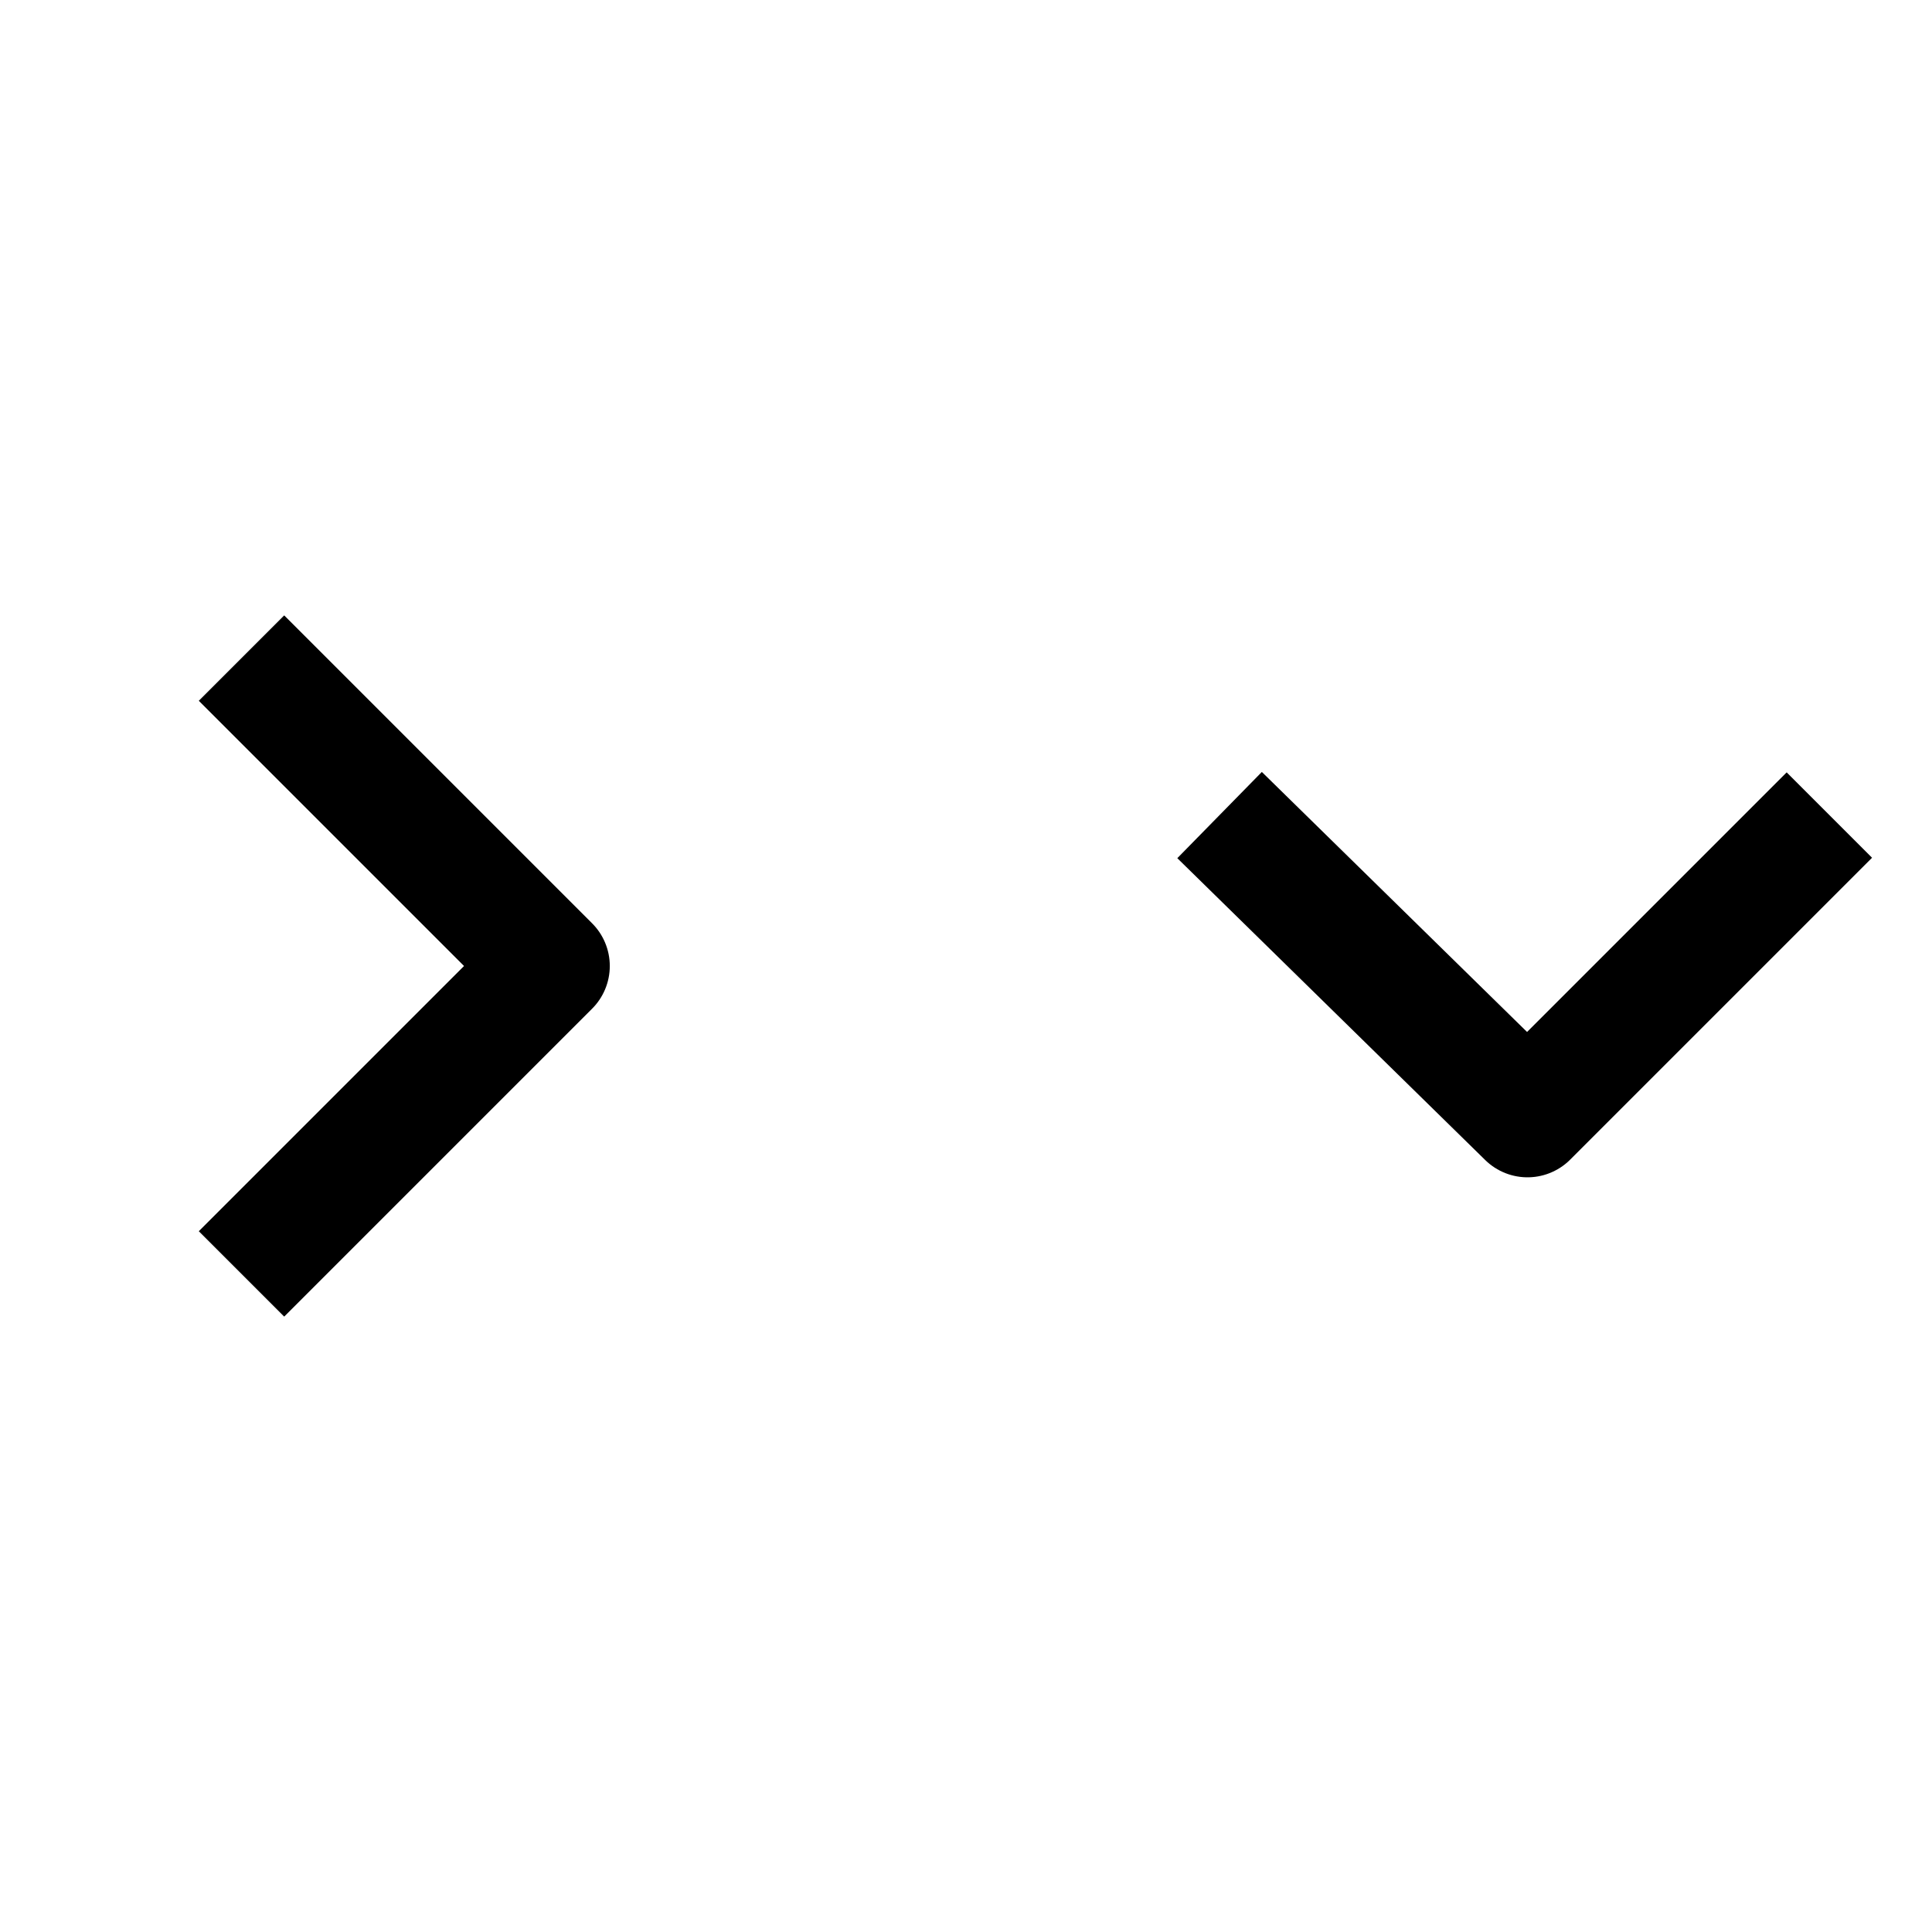
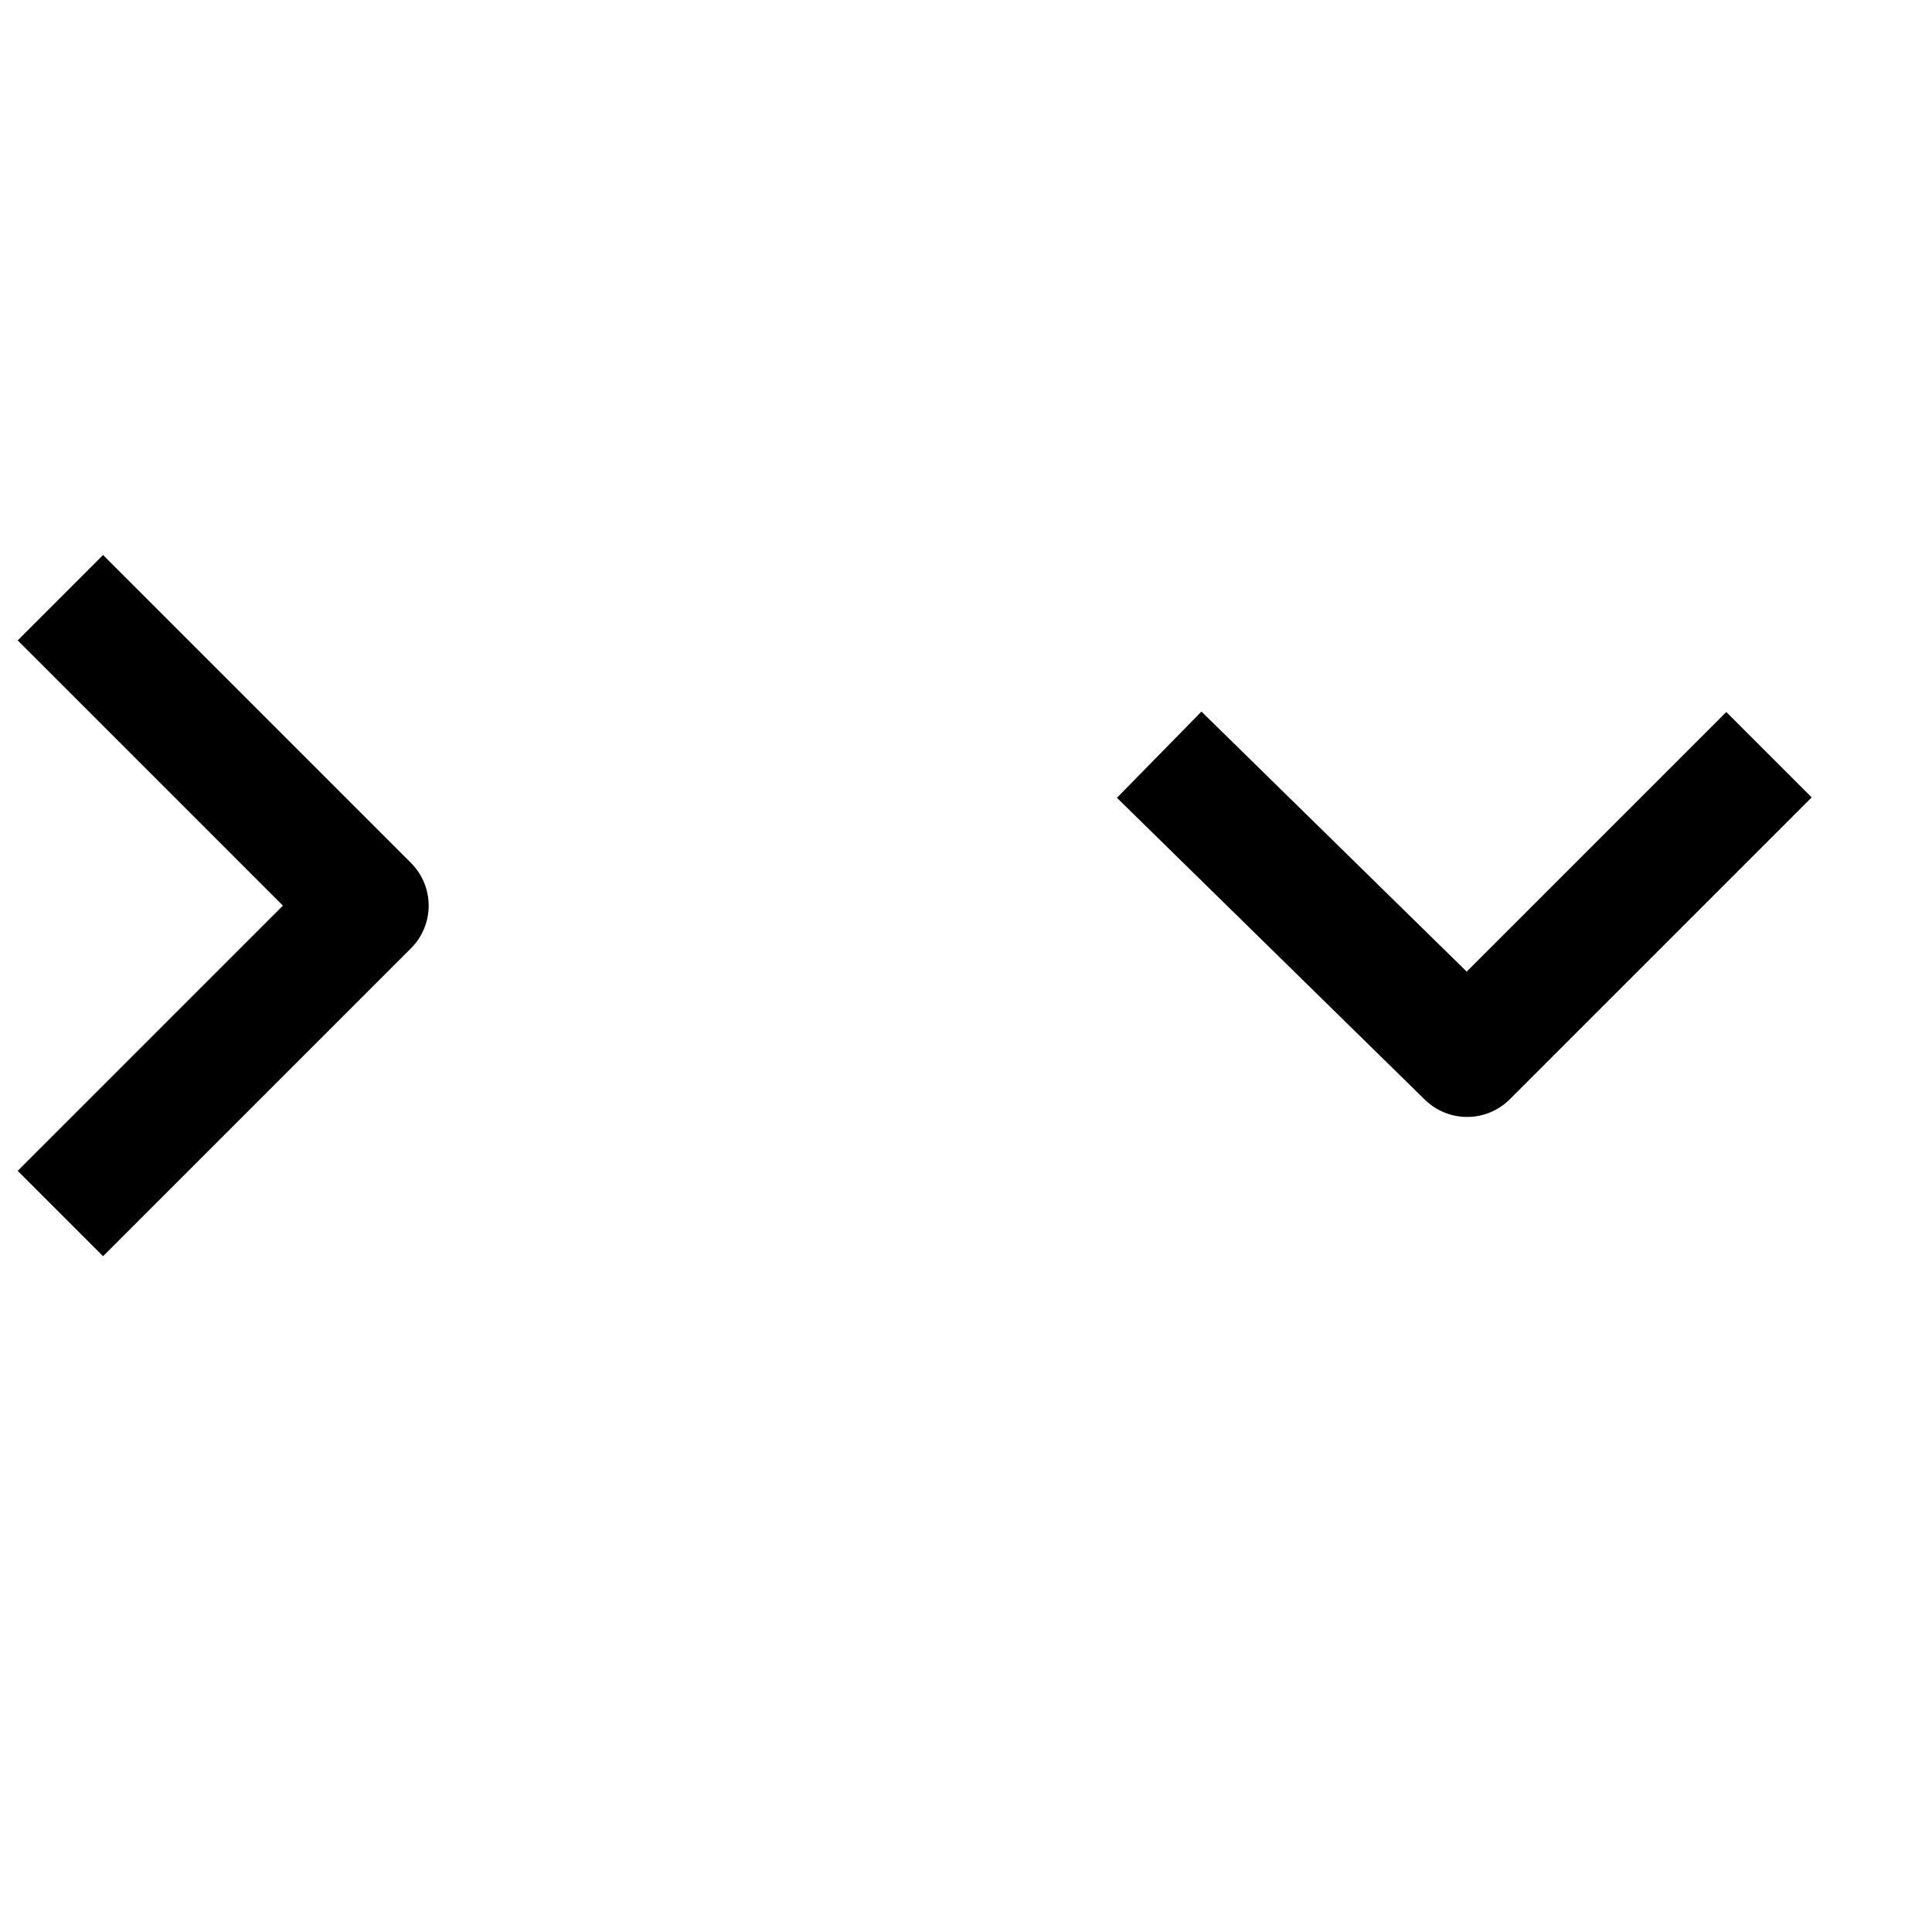
<svg xmlns="http://www.w3.org/2000/svg" id="cat-pg" width="32" height="32" viewBox="0 0 32 32">
  <defs>
    <style>.cls-1{fill:none;stroke:#000;stroke-linejoin:round;stroke-width:2px;}</style>
  </defs>
-   <polyline class="cls-1" points="4 21.1 9.1 16 4 10.9" />
-   <polyline class="cls-1" points="20.2 13.5 25.3 18.5 30.3 13.5" />
+   <polyline class="cls-1" points="1 20.1 6.1 15 1 9.9" />
+   <polyline class="cls-1" points="19.2 12.5 24.3 17.5 29.3 12.5" />
</svg>
